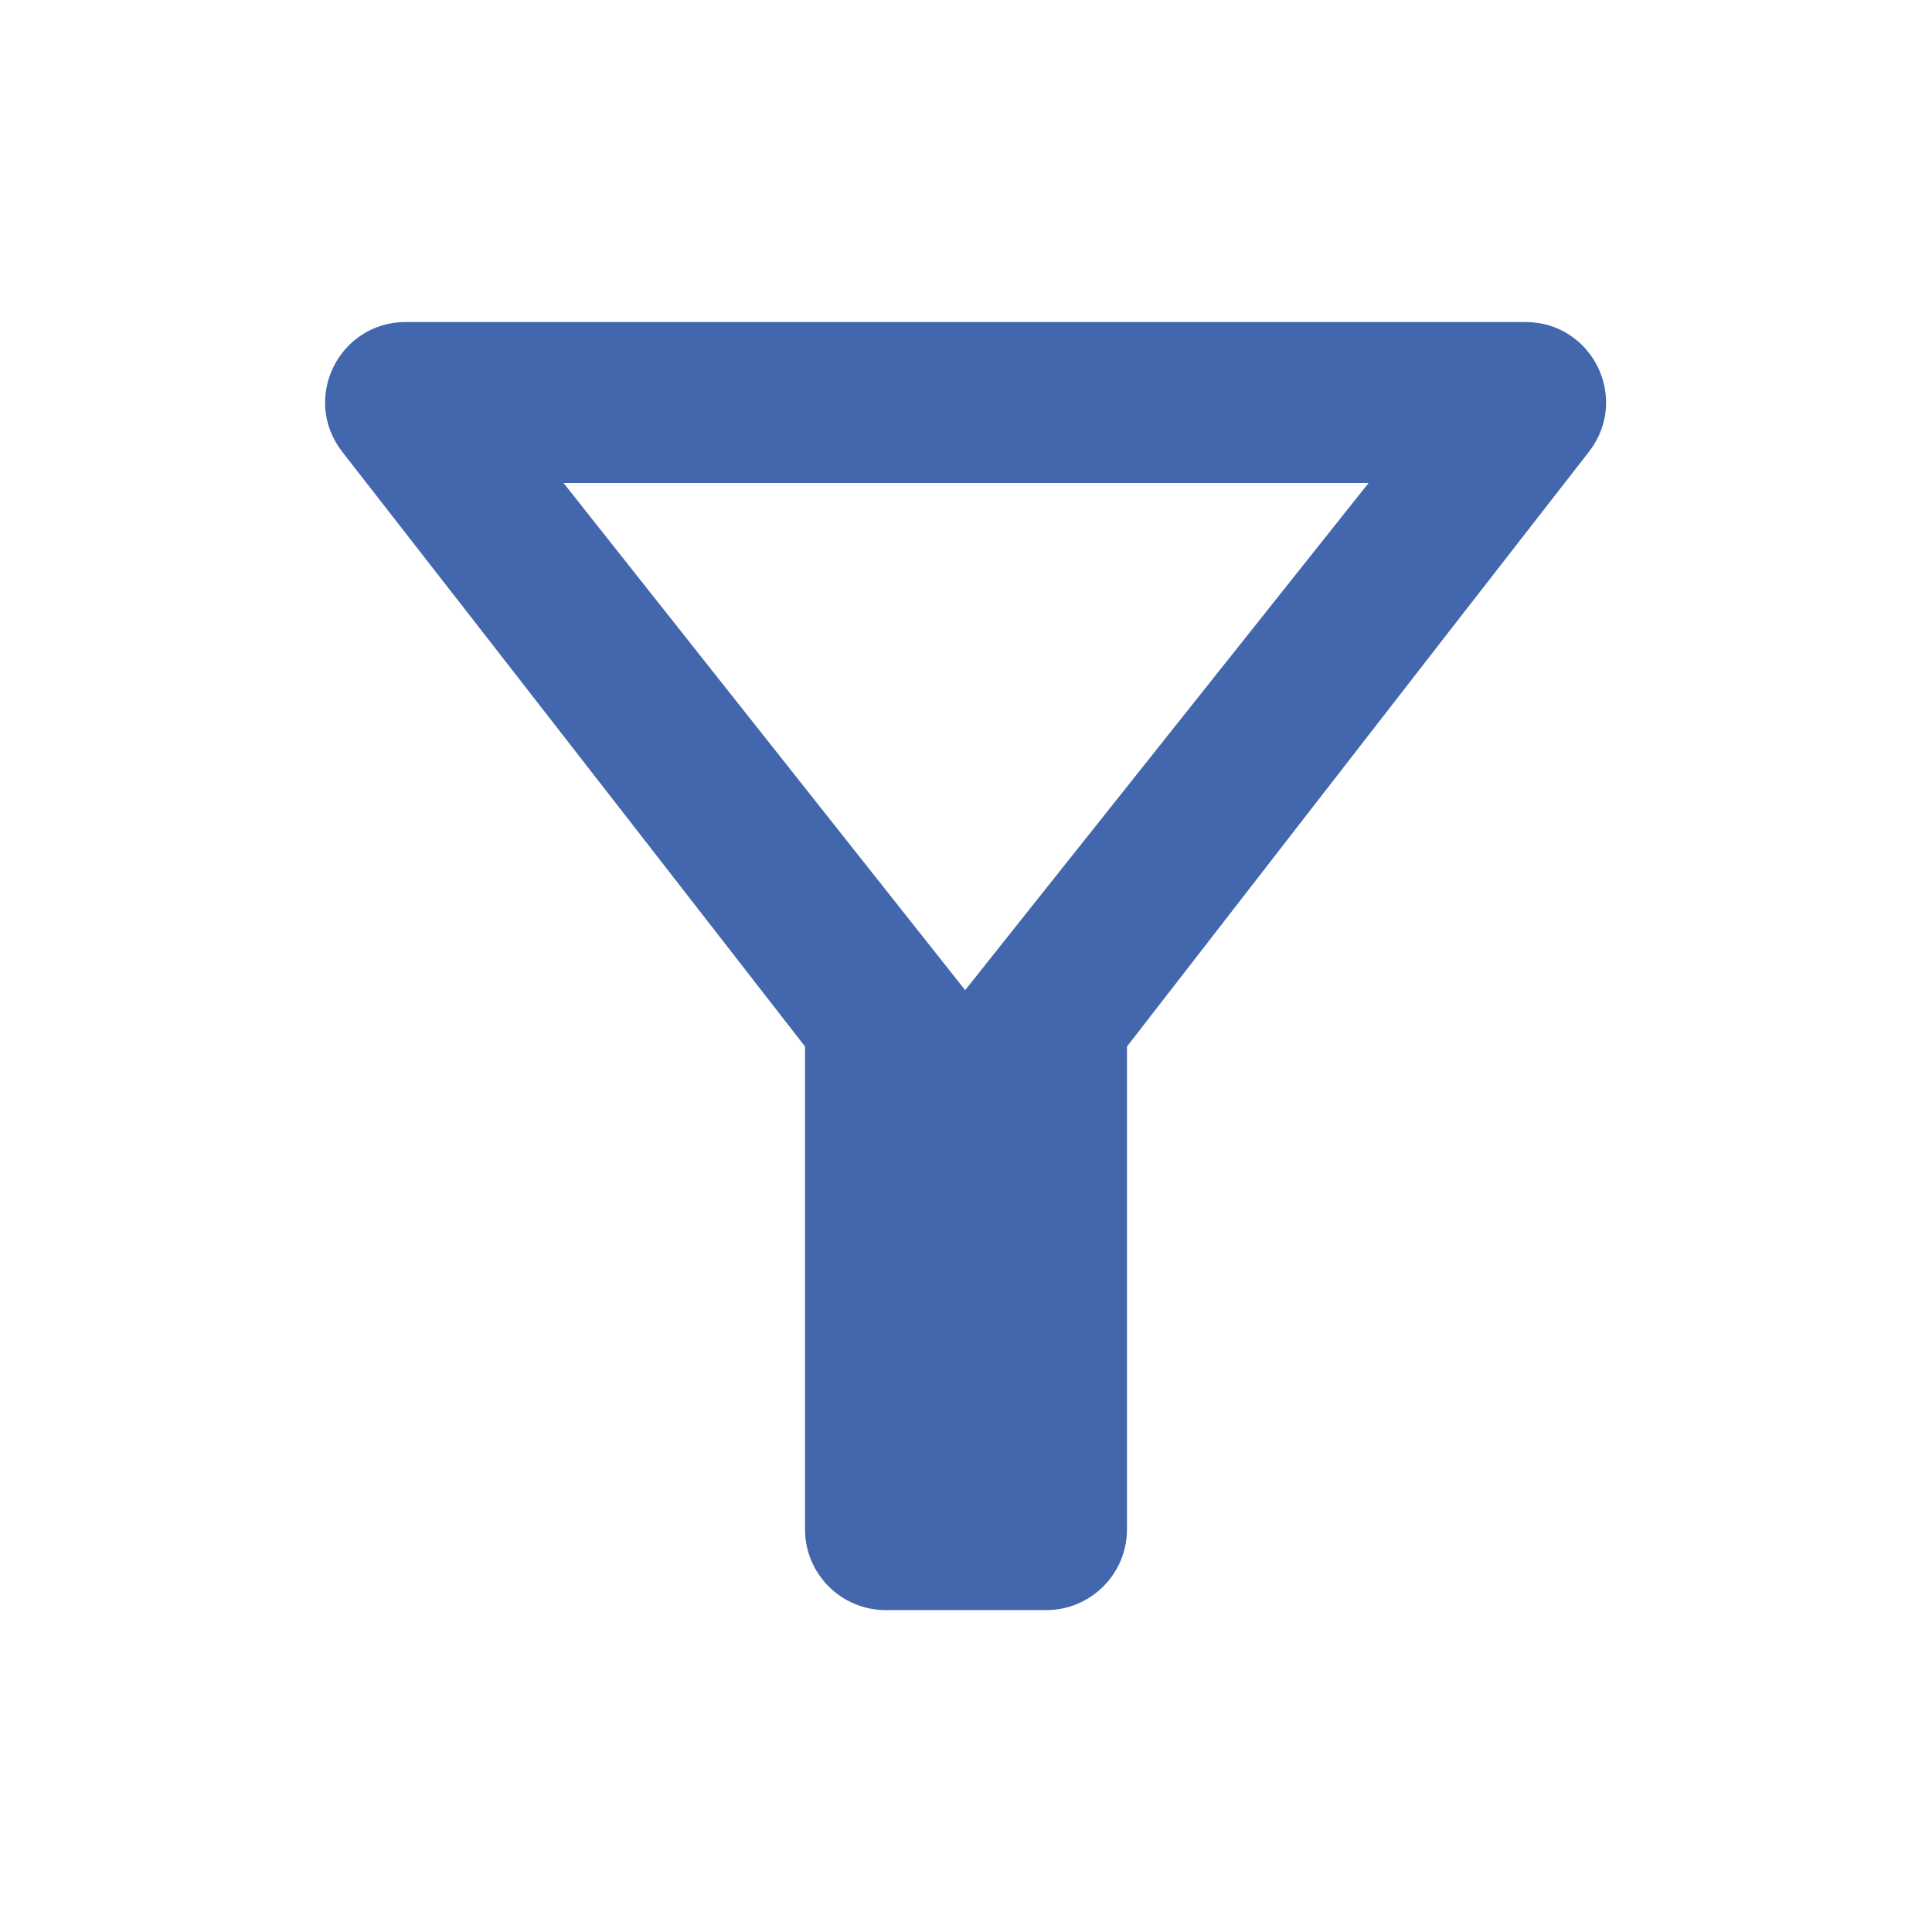
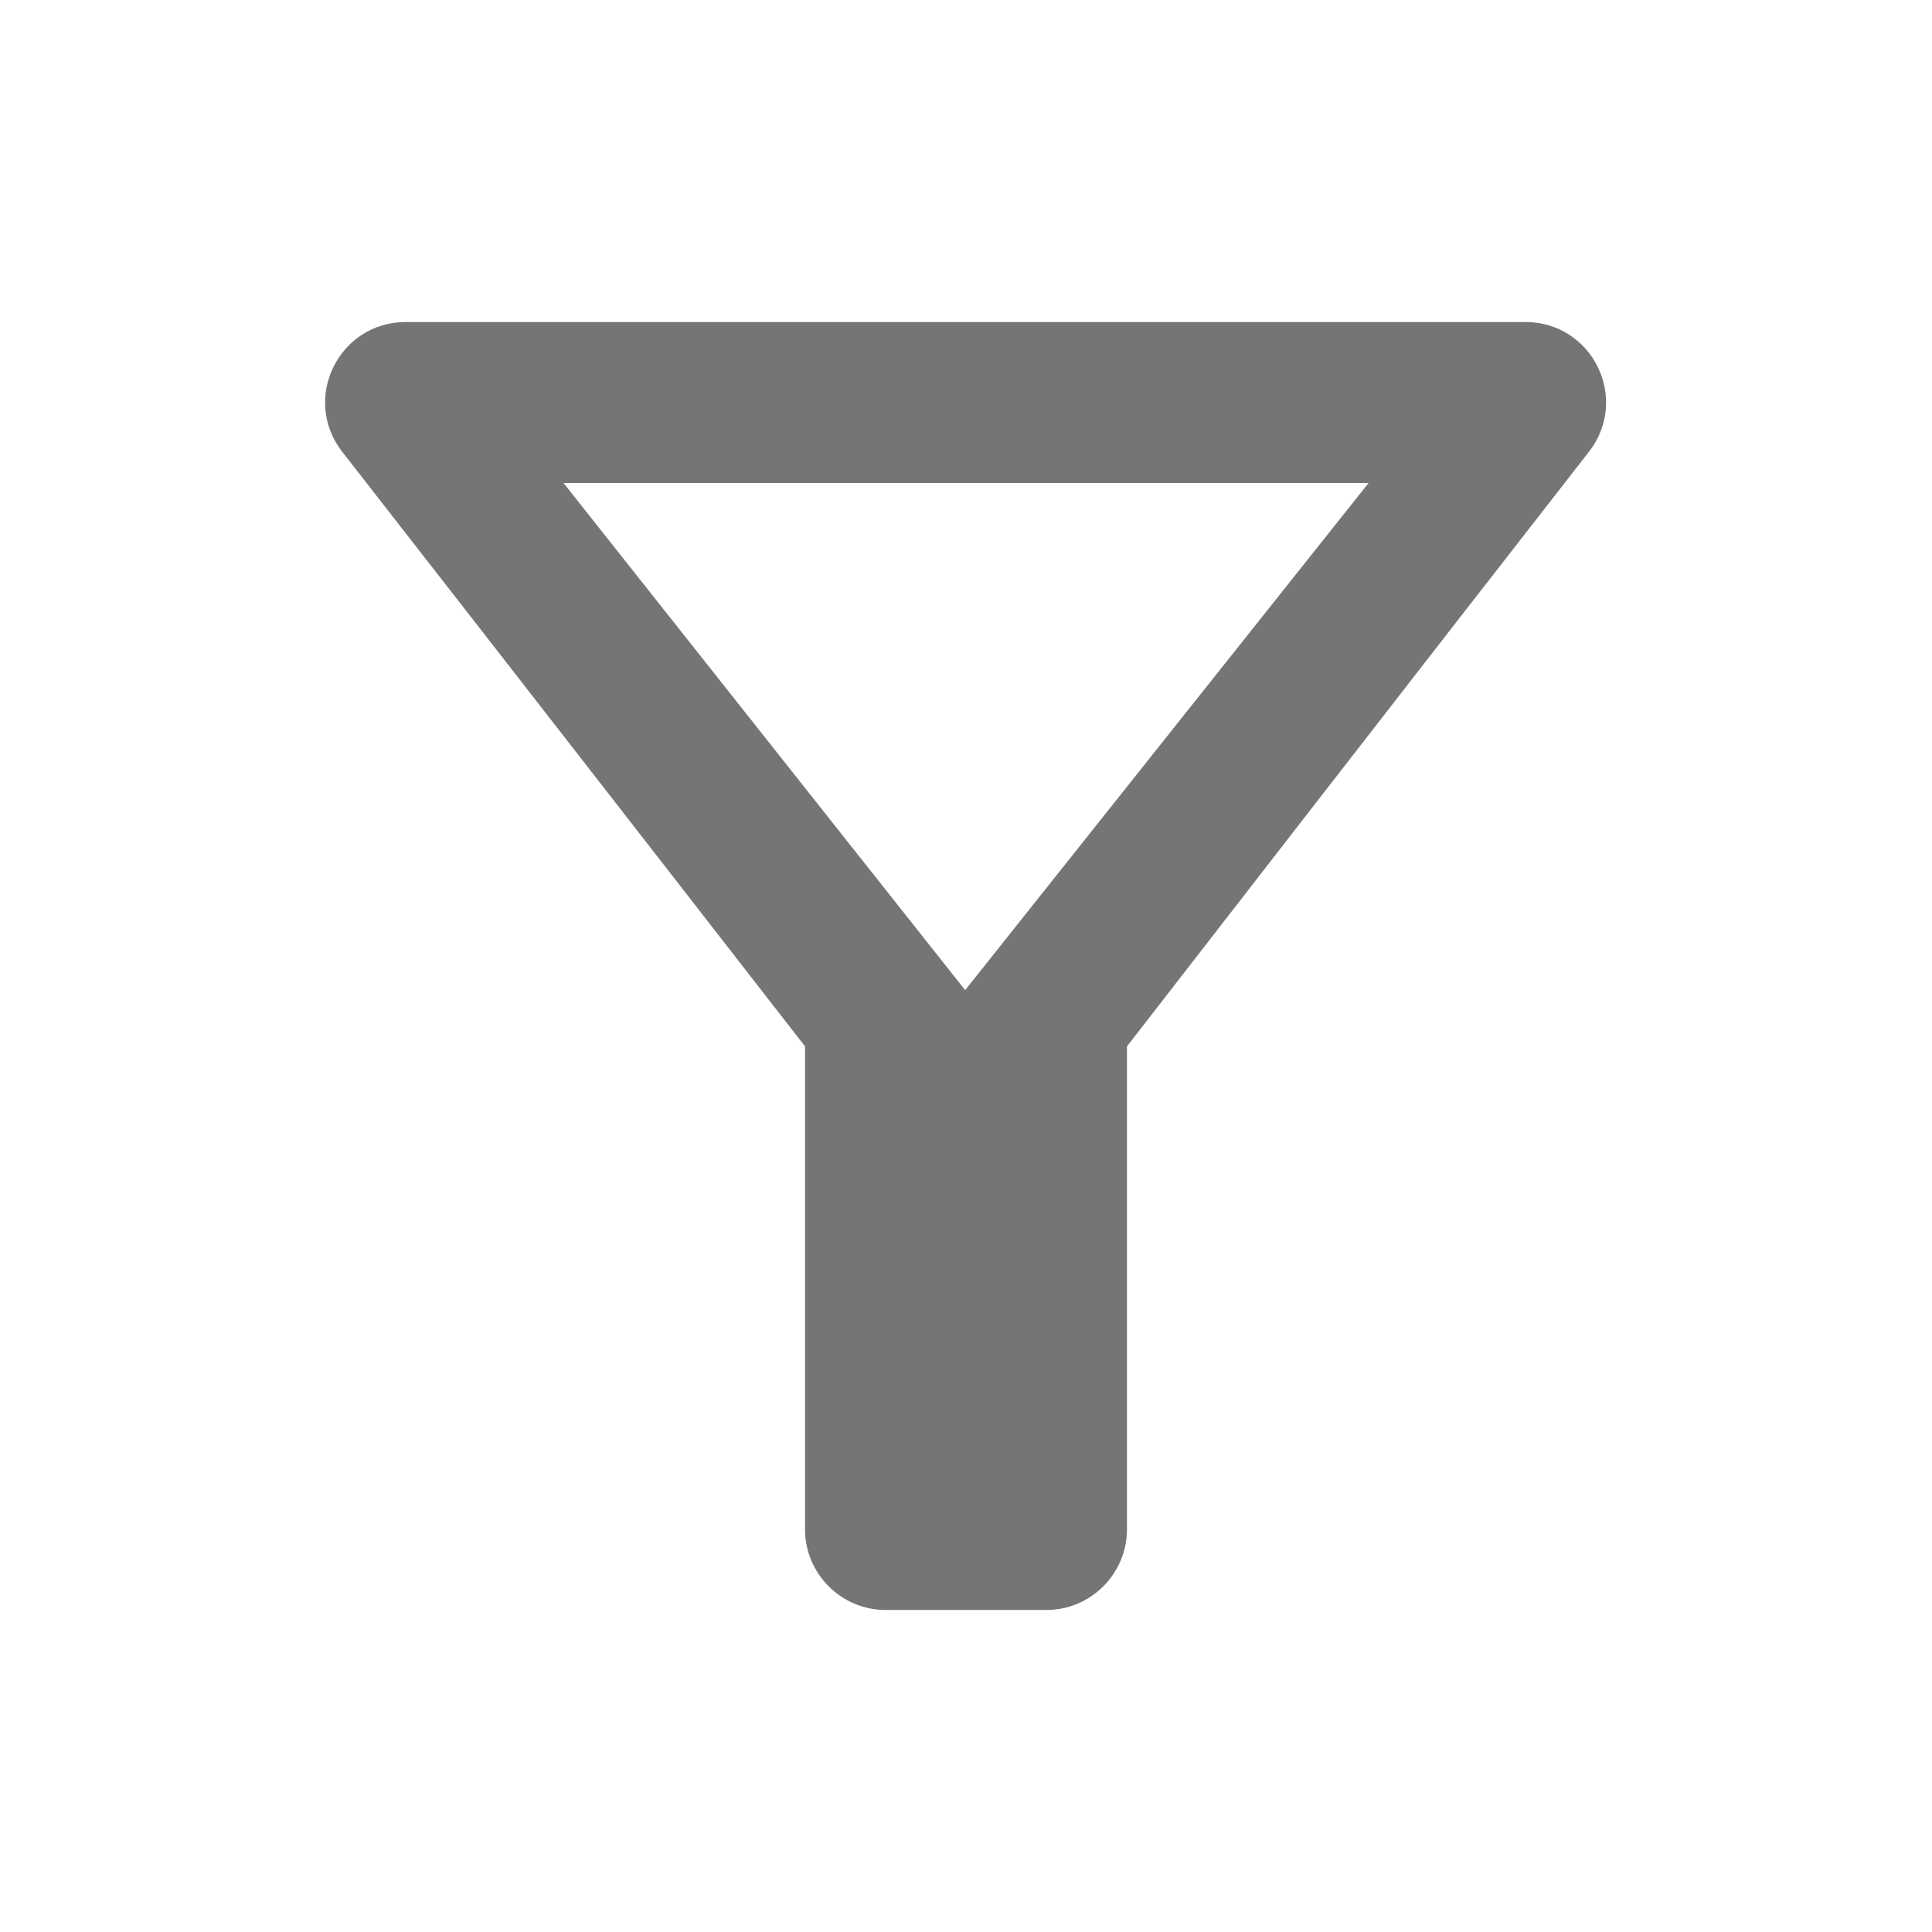
<svg xmlns="http://www.w3.org/2000/svg" width="16" height="16" viewBox="0 0 16 16" fill="none">
  <g id="FilterAltOutlined">
-     <path id="Vector" d="M4.667 4H11.334L7.993 8.2L4.667 4ZM2.833 3.74C4.18 5.467 6.667 8.667 6.667 8.667V12.667C6.667 13.034 6.967 13.334 7.333 13.334H8.667C9.033 13.334 9.333 13.034 9.333 12.667V8.667C9.333 8.667 11.813 5.467 13.16 3.74C13.5 3.3 13.187 2.667 12.633 2.667H3.36C2.807 2.667 2.493 3.3 2.833 3.74Z" fill="#003291" fill-opacity="0.74" />
+     <path id="Vector" d="M4.667 4H11.334L7.993 8.2L4.667 4ZM2.833 3.74C4.18 5.466 6.667 8.666 6.667 8.666V12.666C6.667 13.033 6.967 13.333 7.333 13.333H8.667C9.033 13.333 9.333 13.033 9.333 12.666V8.666C9.333 8.666 11.813 5.466 13.16 3.74C13.5 3.3 13.187 2.667 12.633 2.667H3.36C2.807 2.667 2.493 3.3 2.833 3.74Z" fill="black" fill-opacity="0.54" />
  </g>
</svg>
